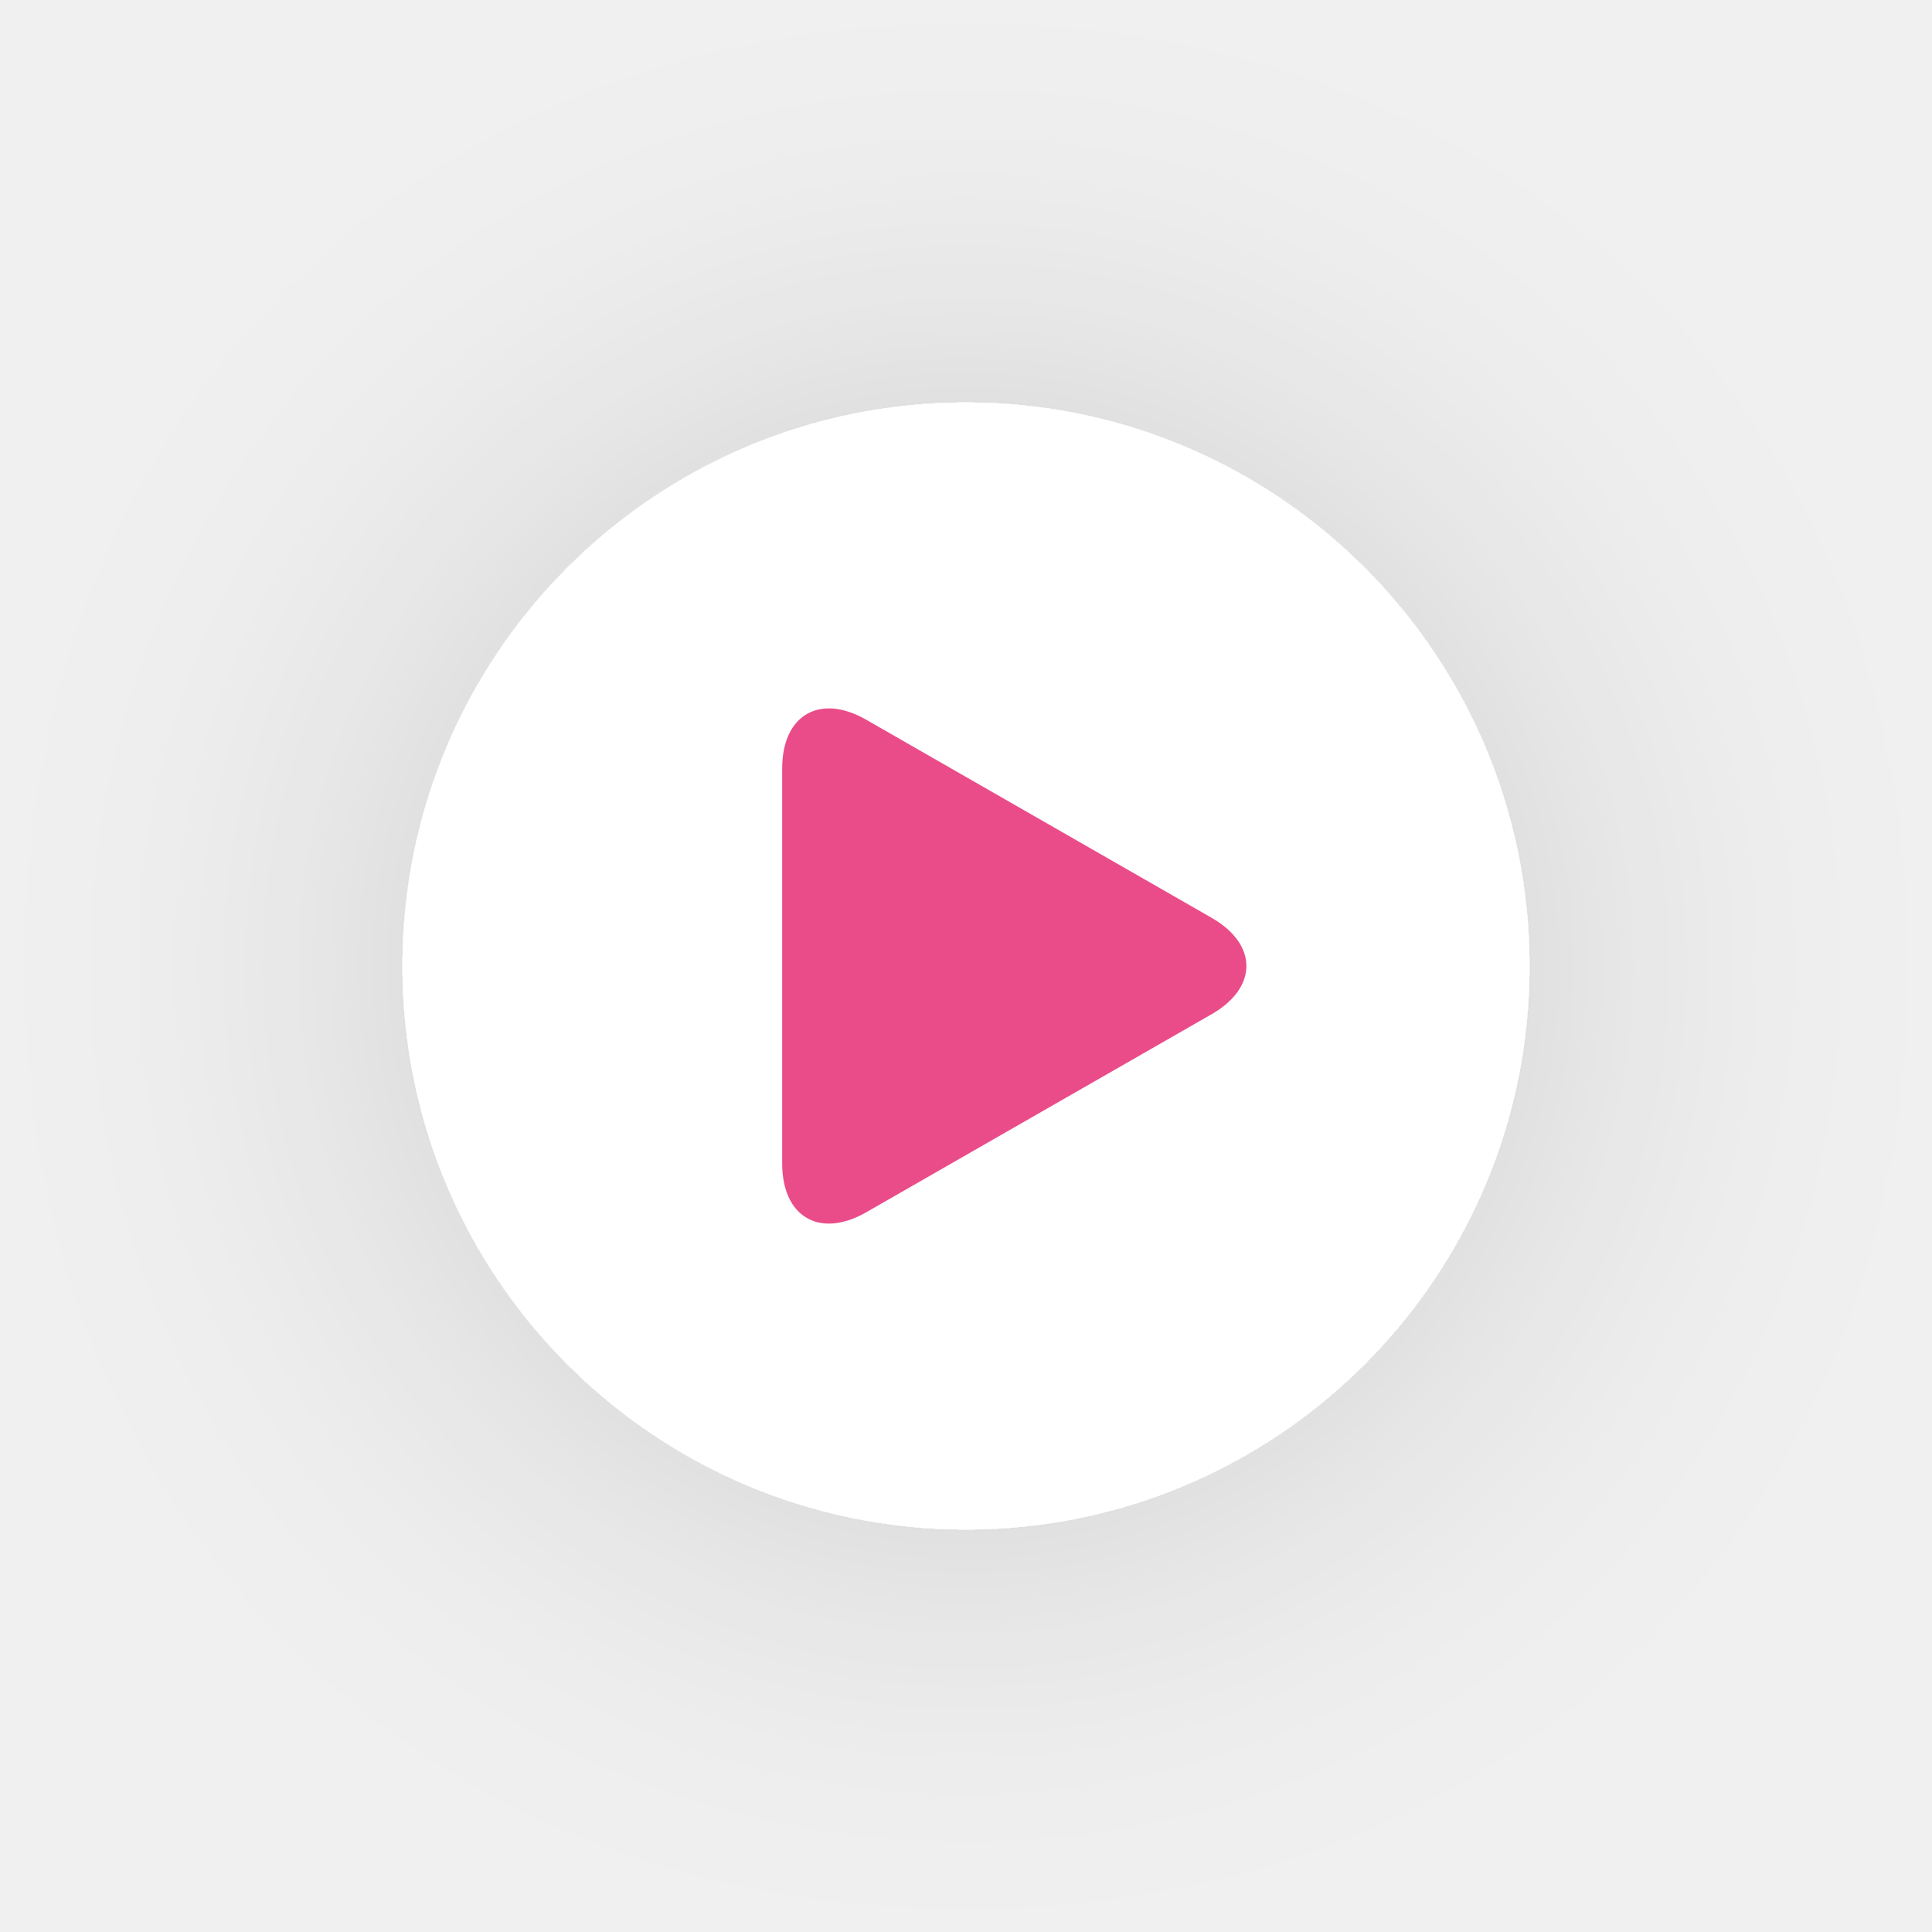
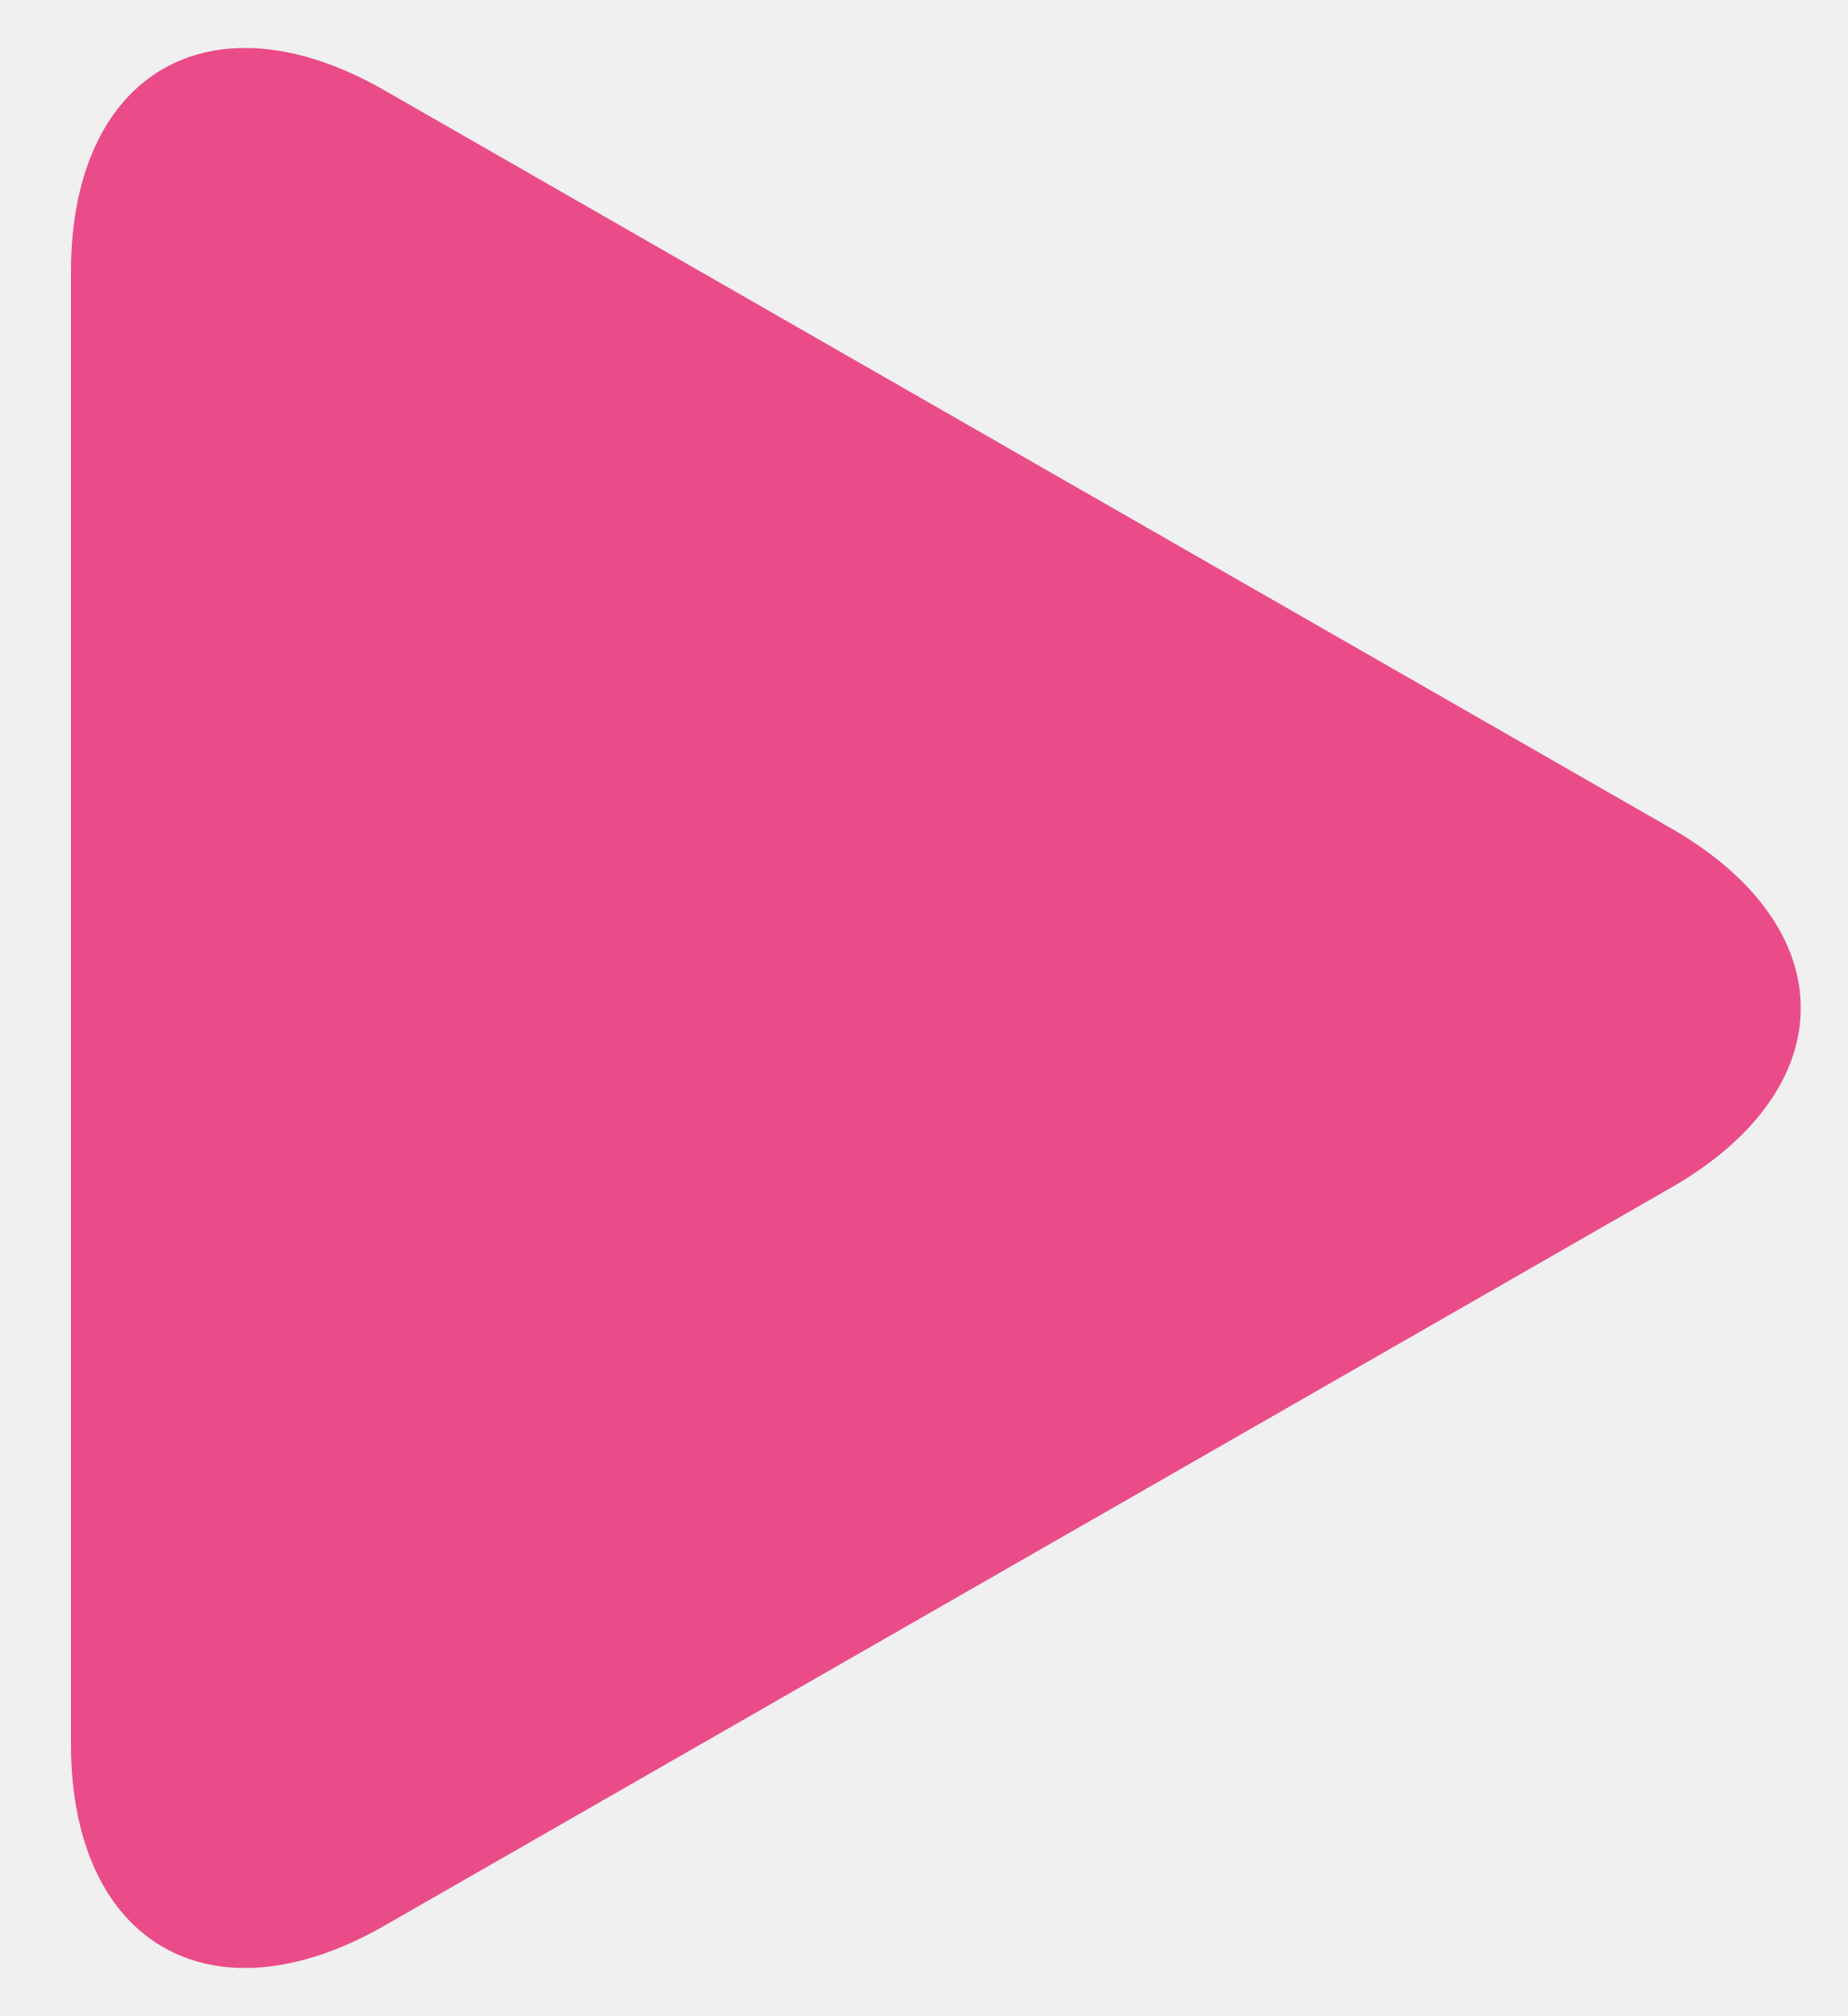
- <svg xmlns="http://www.w3.org/2000/svg" width="120" height="120" viewBox="0 0 120 120" fill="none">
-   <g filter="url(#filter0_d)">
-     <circle cx="60" cy="60" r="35" fill="white" />
-   </g>
-   <g clip-path="url(#clip0)">
-     <path d="M53.807 44.706C50.922 43.051 48.583 44.406 48.583 47.731V72.266C48.583 75.595 50.922 76.948 53.807 75.295L75.252 62.997C78.138 61.341 78.138 58.659 75.252 57.004L53.807 44.706Z" fill="#EA4C89" />
-   </g>
-   <defs>
-     <filter id="filter0_d" x="0" y="0" width="120" height="120" filterUnits="userSpaceOnUse" color-interpolation-filters="sRGB">
-       <feFlood flood-opacity="0" result="BackgroundImageFix" />
-       <feColorMatrix in="SourceAlpha" type="matrix" values="0 0 0 0 0 0 0 0 0 0 0 0 0 0 0 0 0 0 127 0" result="hardAlpha" />
-       <feOffset />
-       <feGaussianBlur stdDeviation="12.5" />
-       <feComposite in2="hardAlpha" operator="out" />
-       <feColorMatrix type="matrix" values="0 0 0 0 0 0 0 0 0 0 0 0 0 0 0 0 0 0 0.15 0" />
-       <feBlend mode="normal" in2="BackgroundImageFix" result="effect1_dropShadow" />
-       <feBlend mode="normal" in="SourceGraphic" in2="effect1_dropShadow" result="shape" />
-     </filter>
-     <clipPath id="clip0">
-       <rect width="32" height="32" fill="white" transform="translate(47 44)" />
-     </clipPath>
-   </defs>
+ <svg xmlns="http://www.w3.org/2000/svg" width="22" height="24" viewBox="0 0 22 24" fill="none">
+   <path d="M4.577 1.075C2.516 -0.107 0.845 0.862 0.845 3.237V20.762C0.845 23.139 2.516 24.106 4.577 22.925L19.895 14.14C21.956 12.958 21.956 11.042 19.895 9.86L4.577 1.075Z" fill="#EA4C89" />
</svg>
